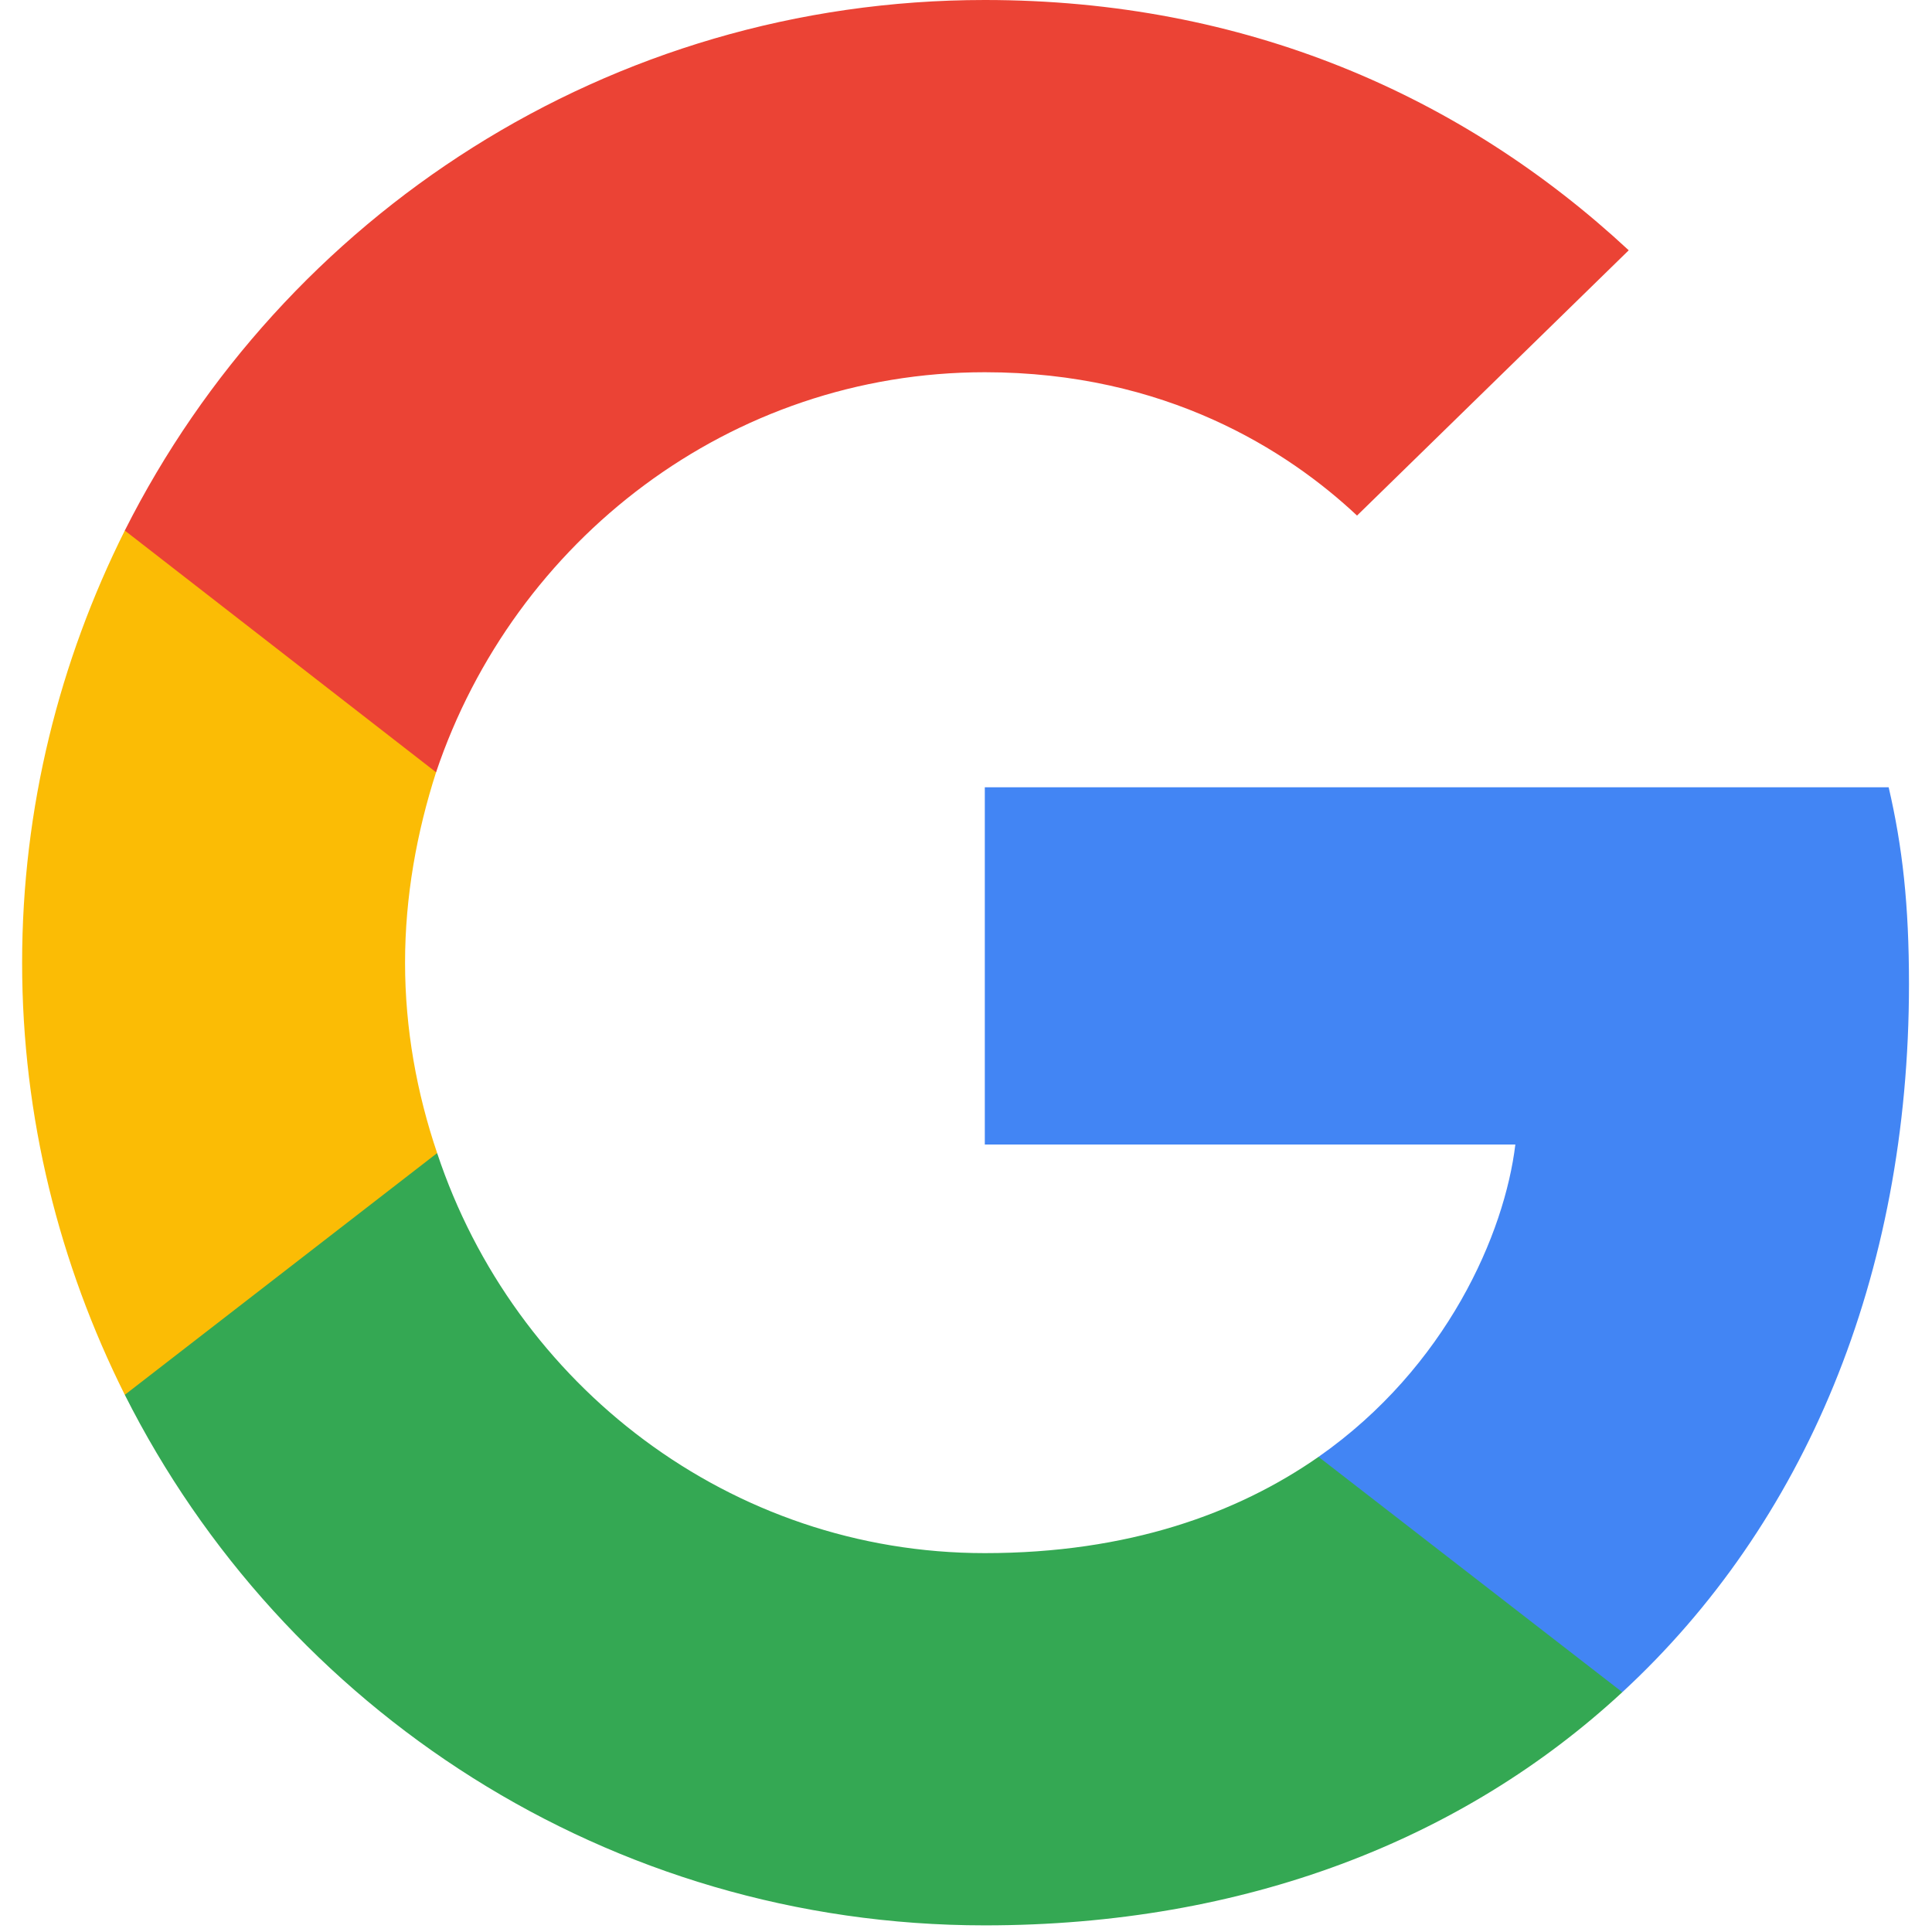
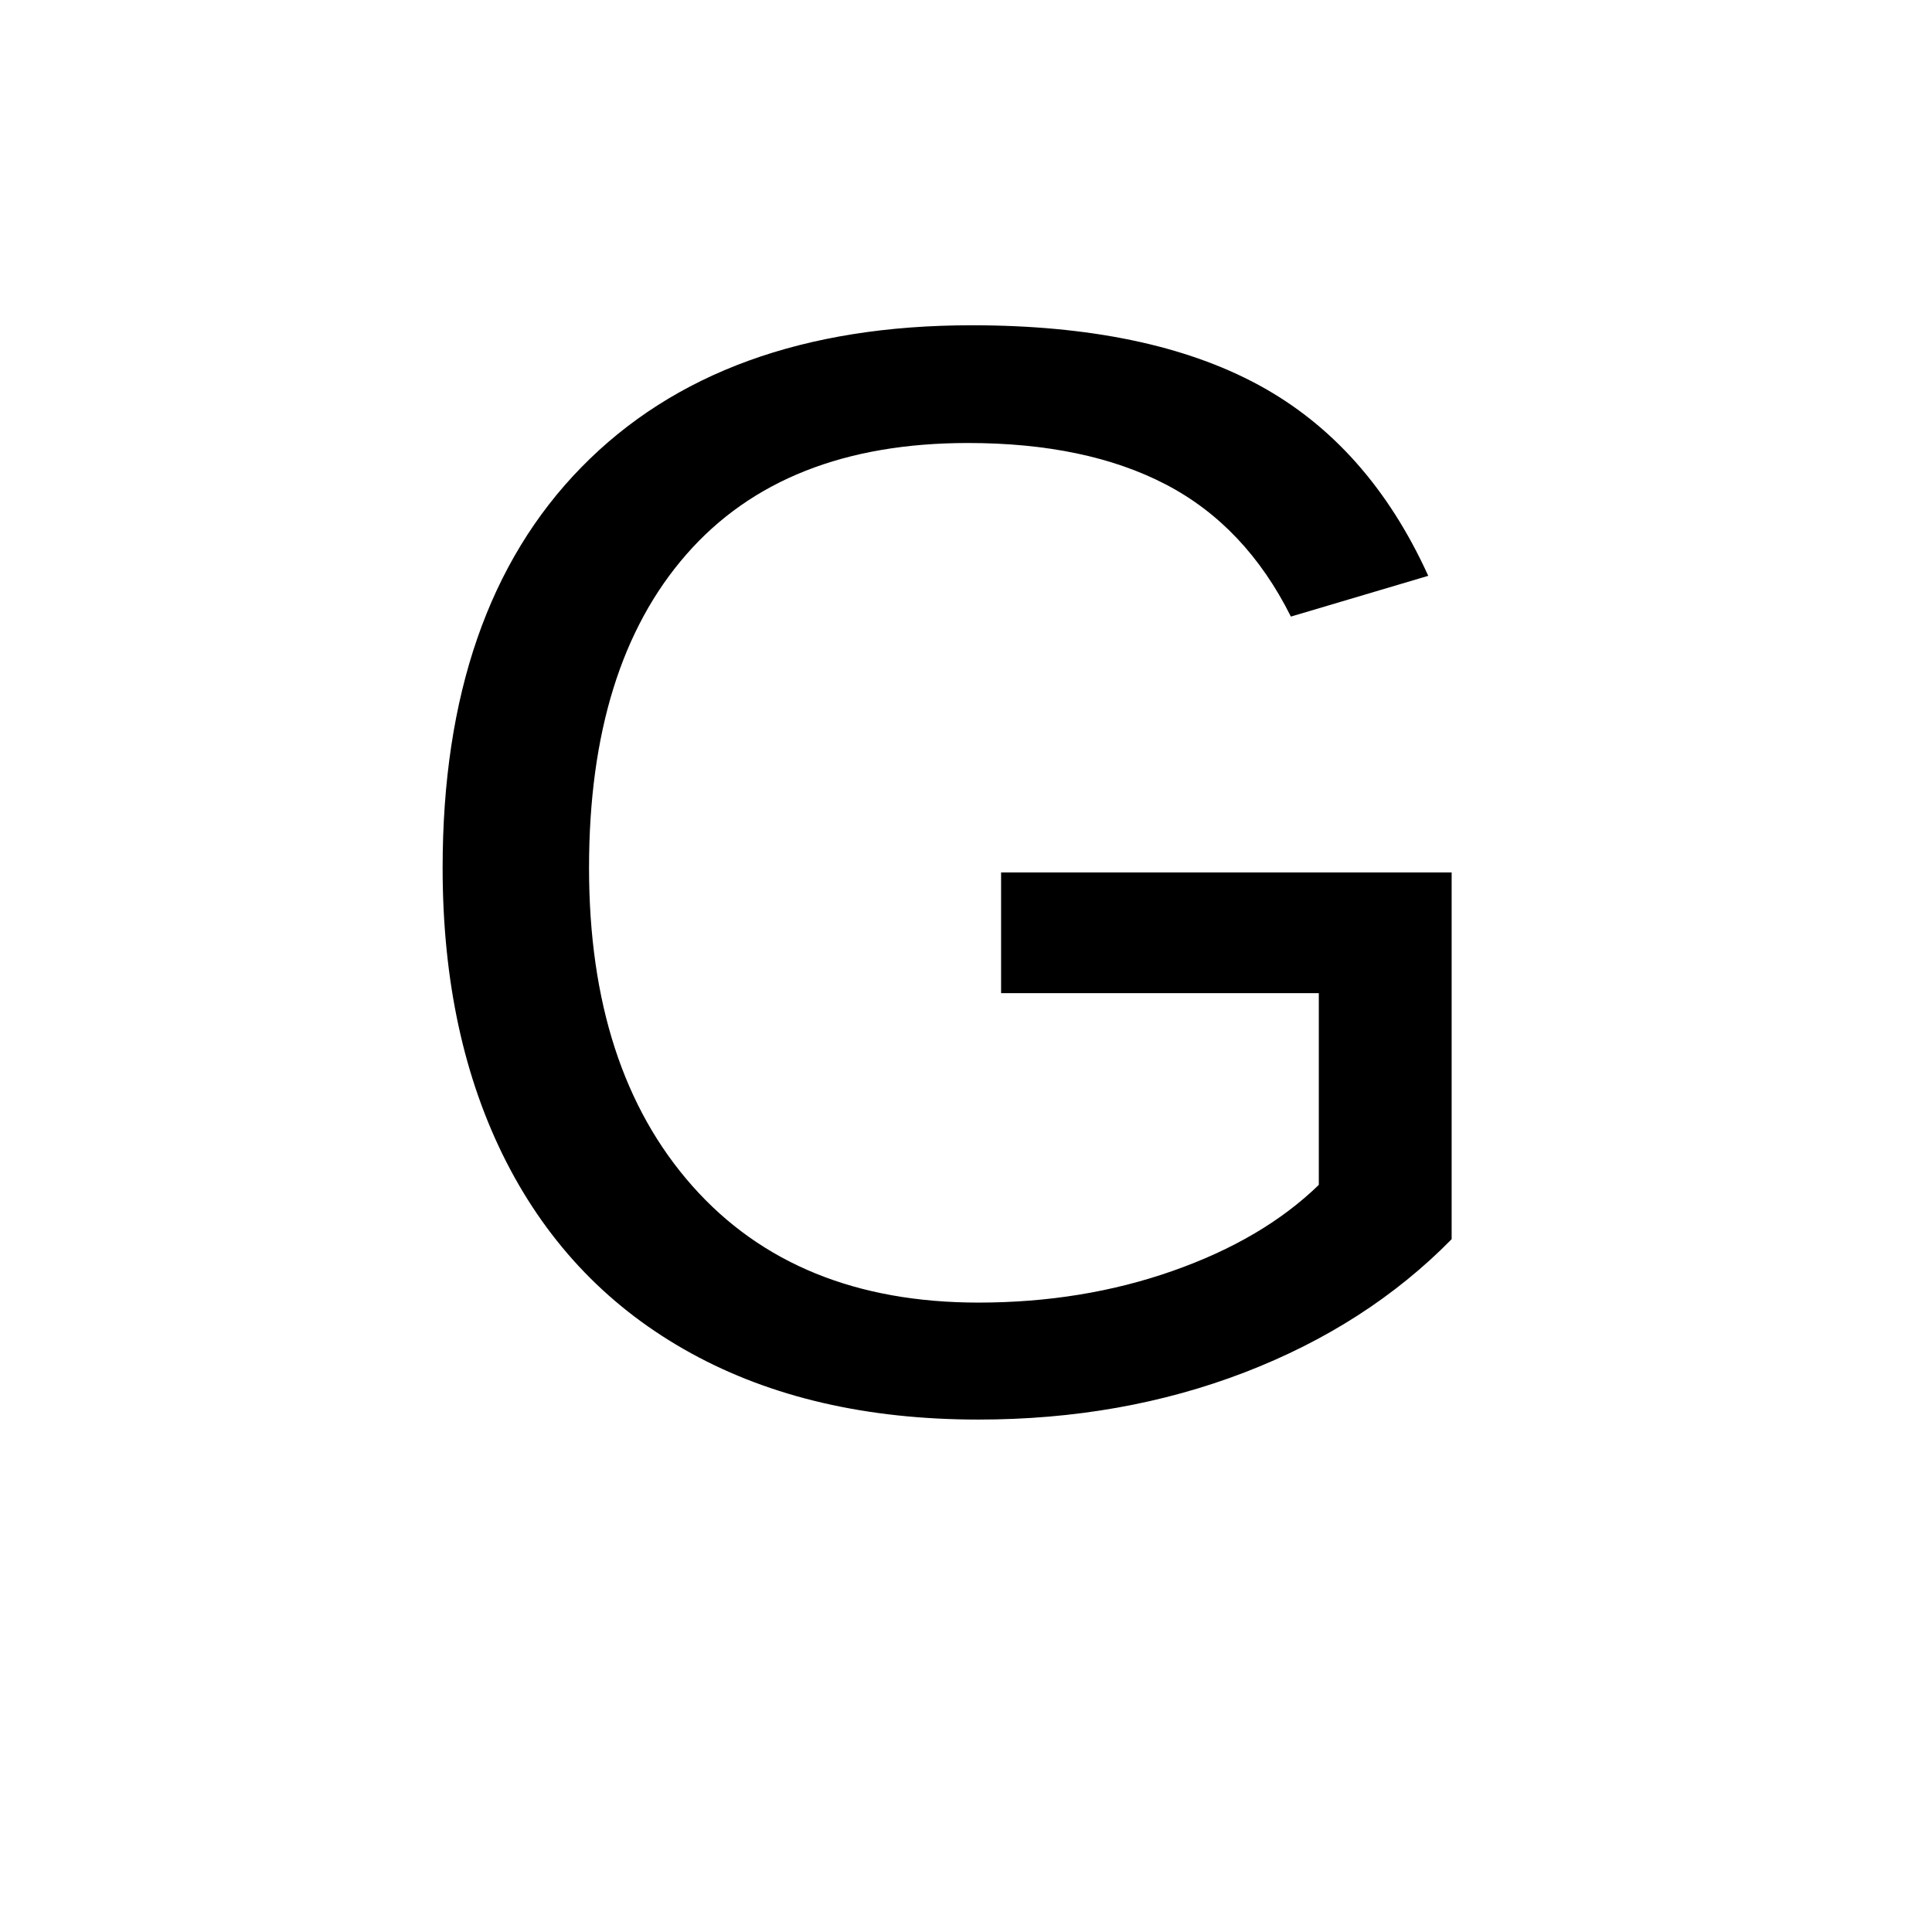
- <svg xmlns="http://www.w3.org/2000/svg" width="800px" height="800px" viewBox="-3 0 262 262" preserveAspectRatio="xMidYMid">
-   <path d="M255.878 133.451c0-10.734-.871-18.567-2.756-26.69H130.55v48.448h71.947c-1.45 12.04-9.283 30.172-26.69 42.356l-.244 1.622 38.755 30.023 2.685.268c24.659-22.774 38.875-56.282 38.875-96.027" fill="#4285F4" />
-   <path d="M130.55 261.1c35.248 0 64.839-11.605 86.453-31.622l-41.196-31.913c-11.024 7.688-25.82 13.055-45.257 13.055-34.523 0-63.824-22.773-74.269-54.25l-1.531.13-40.298 31.187-.527 1.465C35.393 231.798 79.49 261.1 130.55 261.1" fill="#34A853" />
-   <path d="M56.281 156.37c-2.756-8.123-4.351-16.827-4.351-25.82 0-8.994 1.595-17.697 4.206-25.82l-.073-1.73L15.26 71.312l-1.335.635C5.077 89.644 0 109.517 0 130.55s5.077 40.905 13.925 58.602l42.356-32.782" fill="#FBBC05" />
-   <path d="M130.55 50.479c24.514 0 41.05 10.589 50.479 19.438l36.844-35.974C195.245 12.91 165.798 0 130.55 0 79.49 0 35.393 29.301 13.925 71.947l42.211 32.783c10.59-31.477 39.891-54.251 74.414-54.251" fill="#EB4335" />
+ <svg xmlns="http://www.w3.org/2000/svg" width="200" height="200" viewBox="0 0 200 200">
+   <text x="50%" y="50%" dominant-baseline="middle" text-anchor="middle" font-size="160" font-family="Arial, sans-serif" fill="#000">
+     G
+   </text>
</svg>
